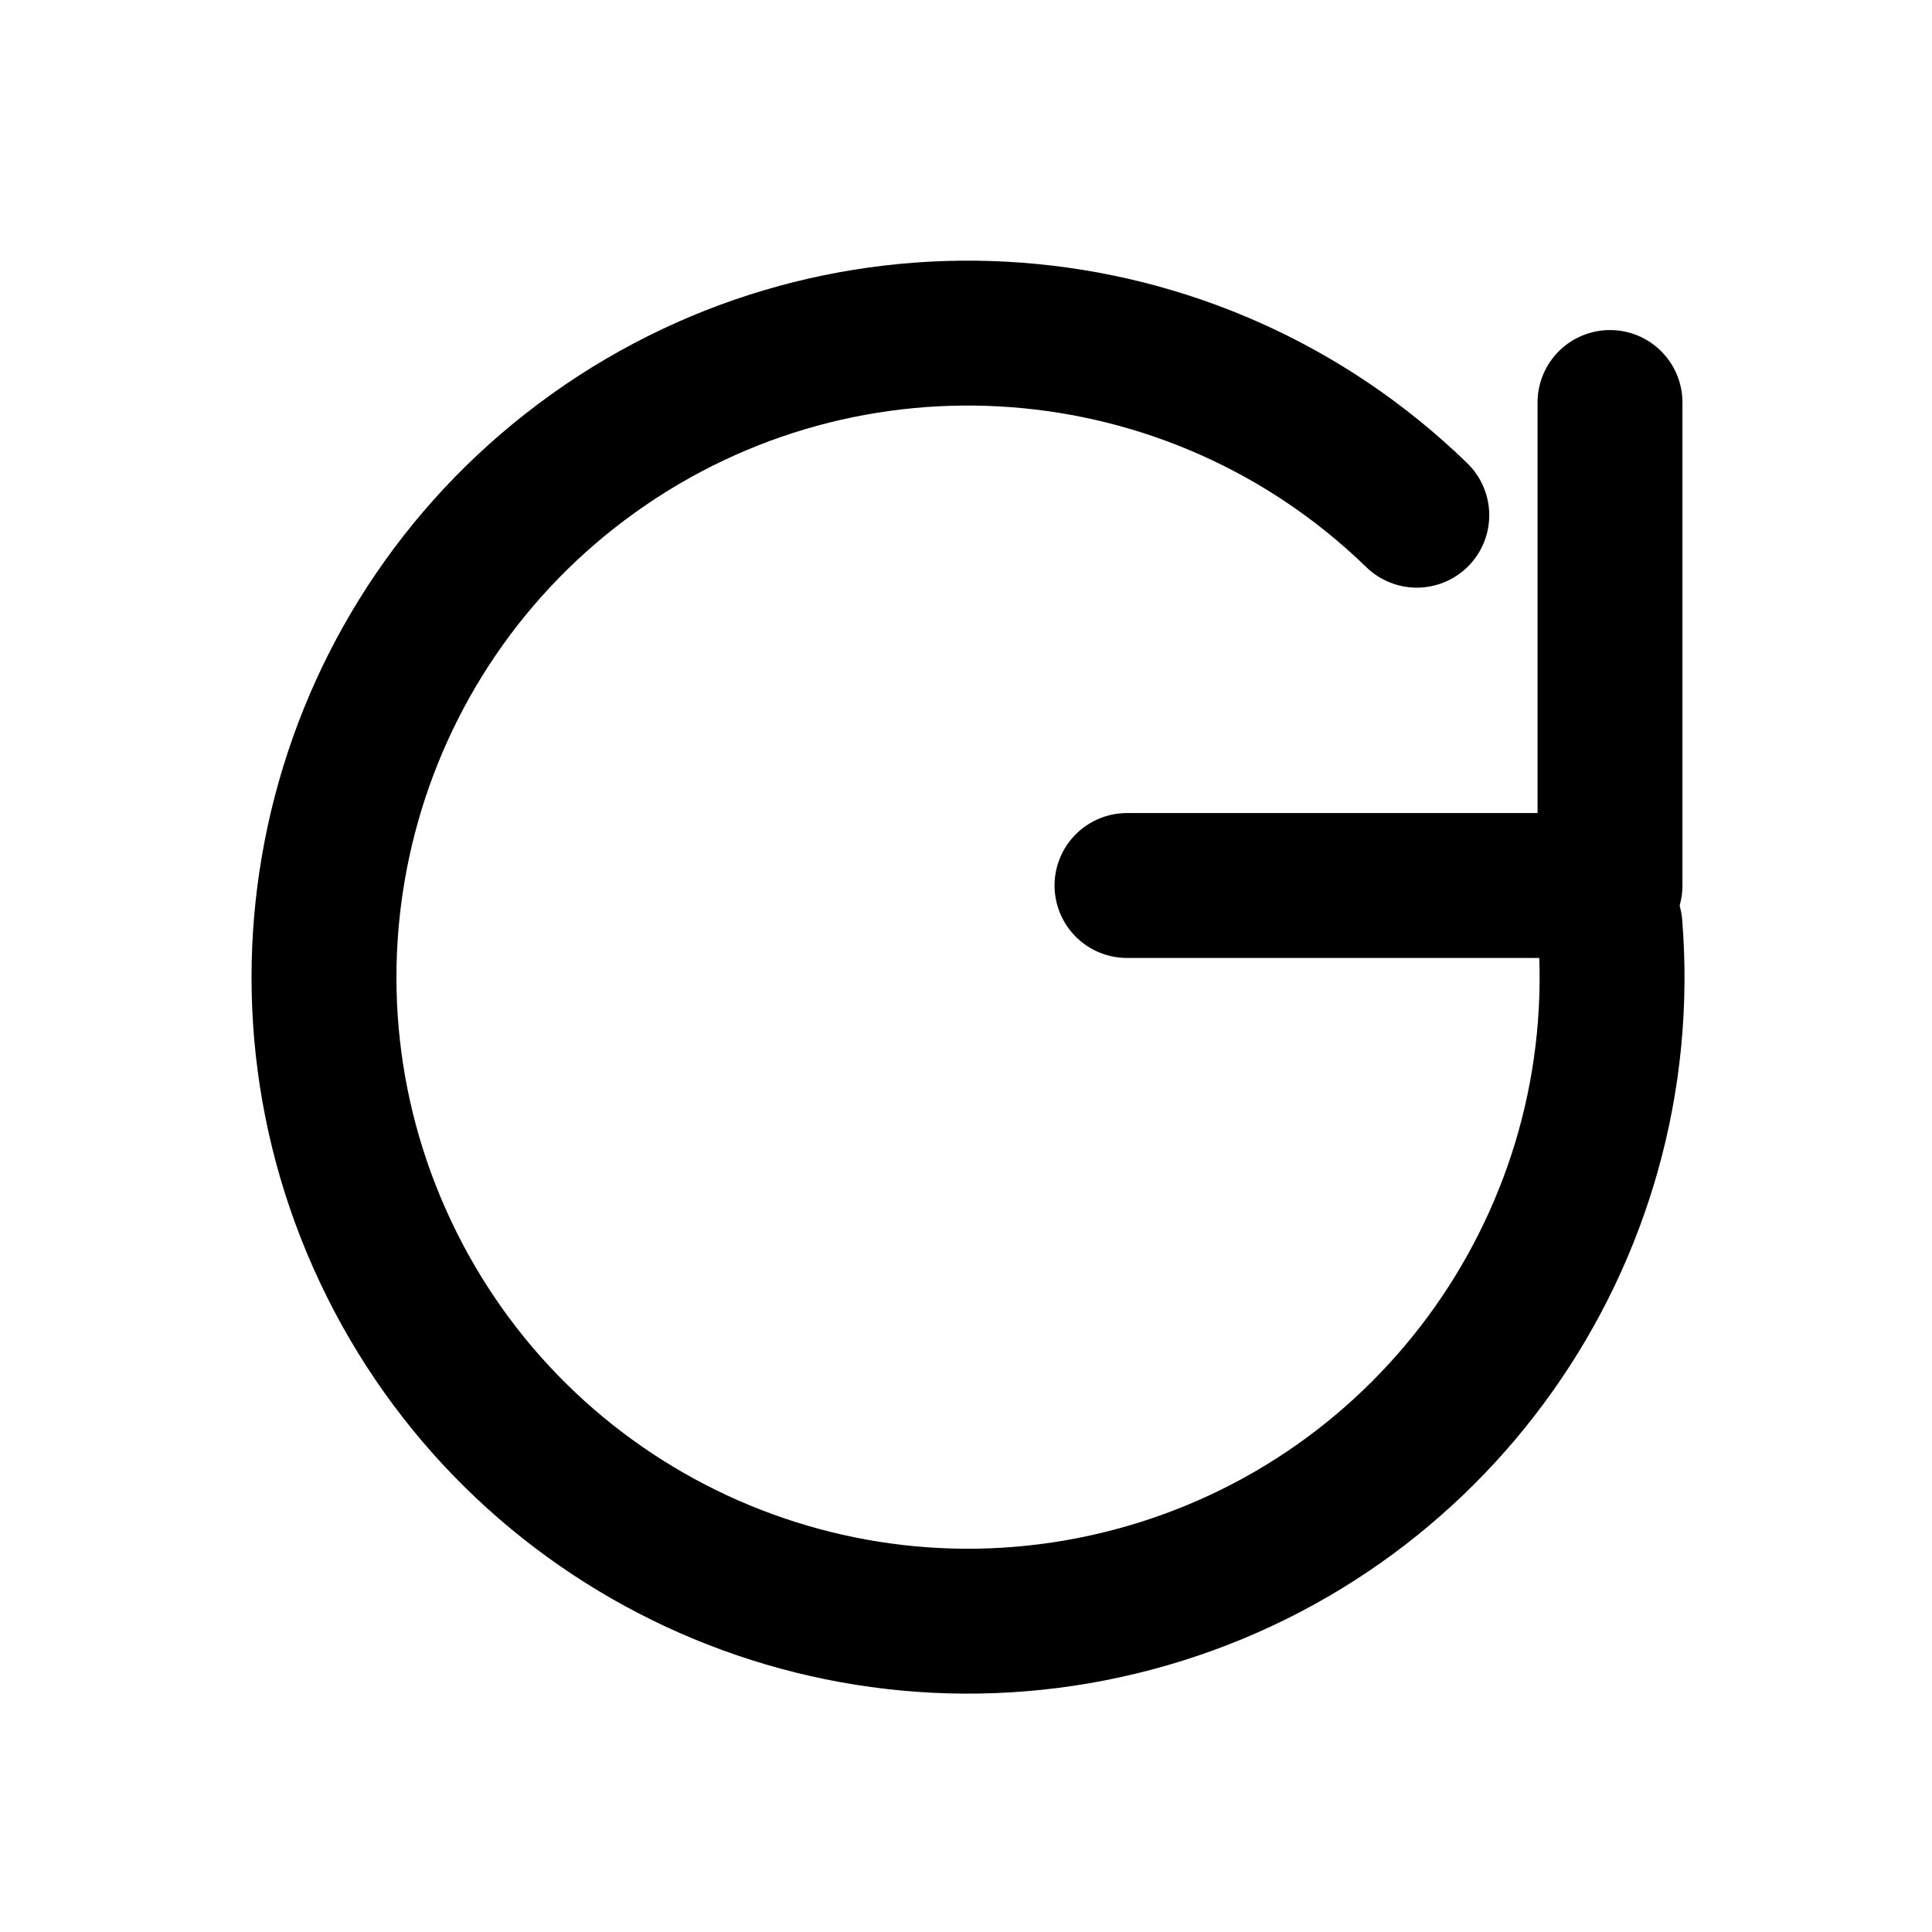
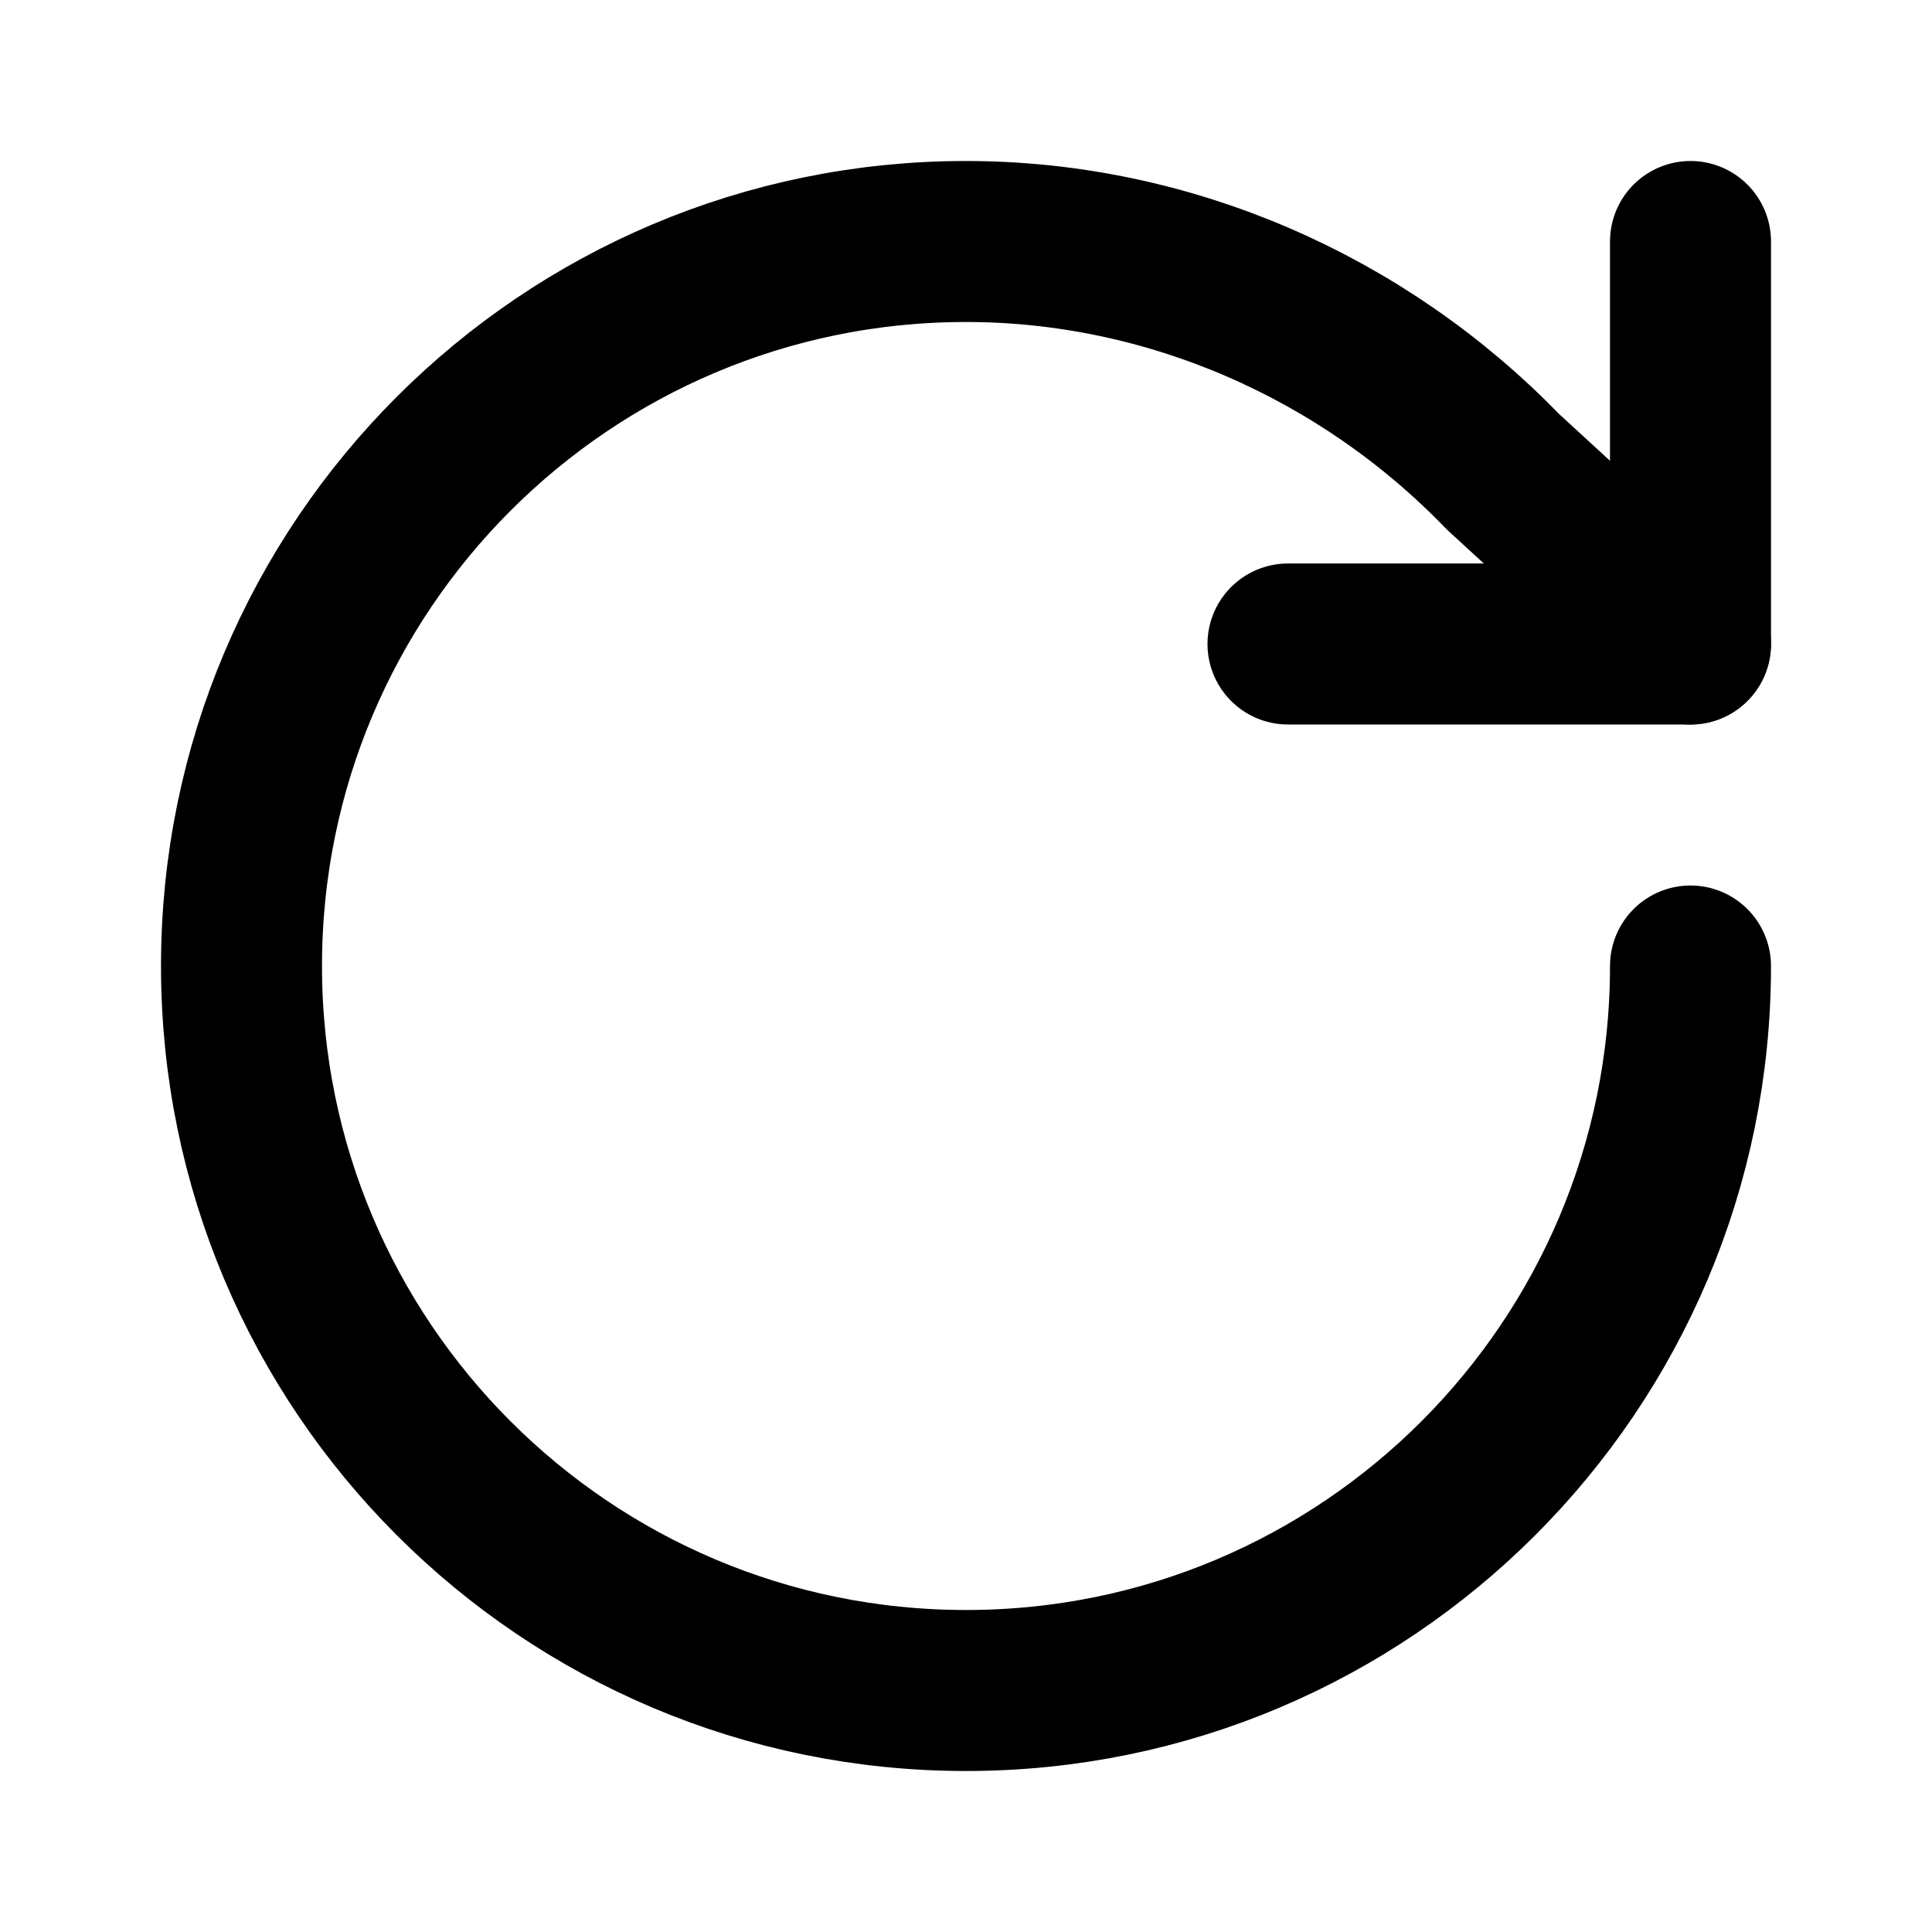
- <svg xmlns="http://www.w3.org/2000/svg" viewBox="0 0 24 24" fill="none" stroke="currentColor" stroke-width="1.8" stroke-linecap="round" stroke-linejoin="round">
-   <path d="M20 11.5a8 8 0 1 1-2.4-5.1" />
-   <path d="M20 5v6h-6" />
+ <svg xmlns="http://www.w3.org/2000/svg" viewBox="0 0 24 24" fill="none" stroke="currentColor" stroke-width="2" stroke-linecap="round" stroke-linejoin="round">
+   <path d="M21 12a9 9 0 1 1-9-9c2.52 0 4.93 1.06 6.67 2.86L21 8" />
+   <path d="M21 3v5h-5" />
</svg>
